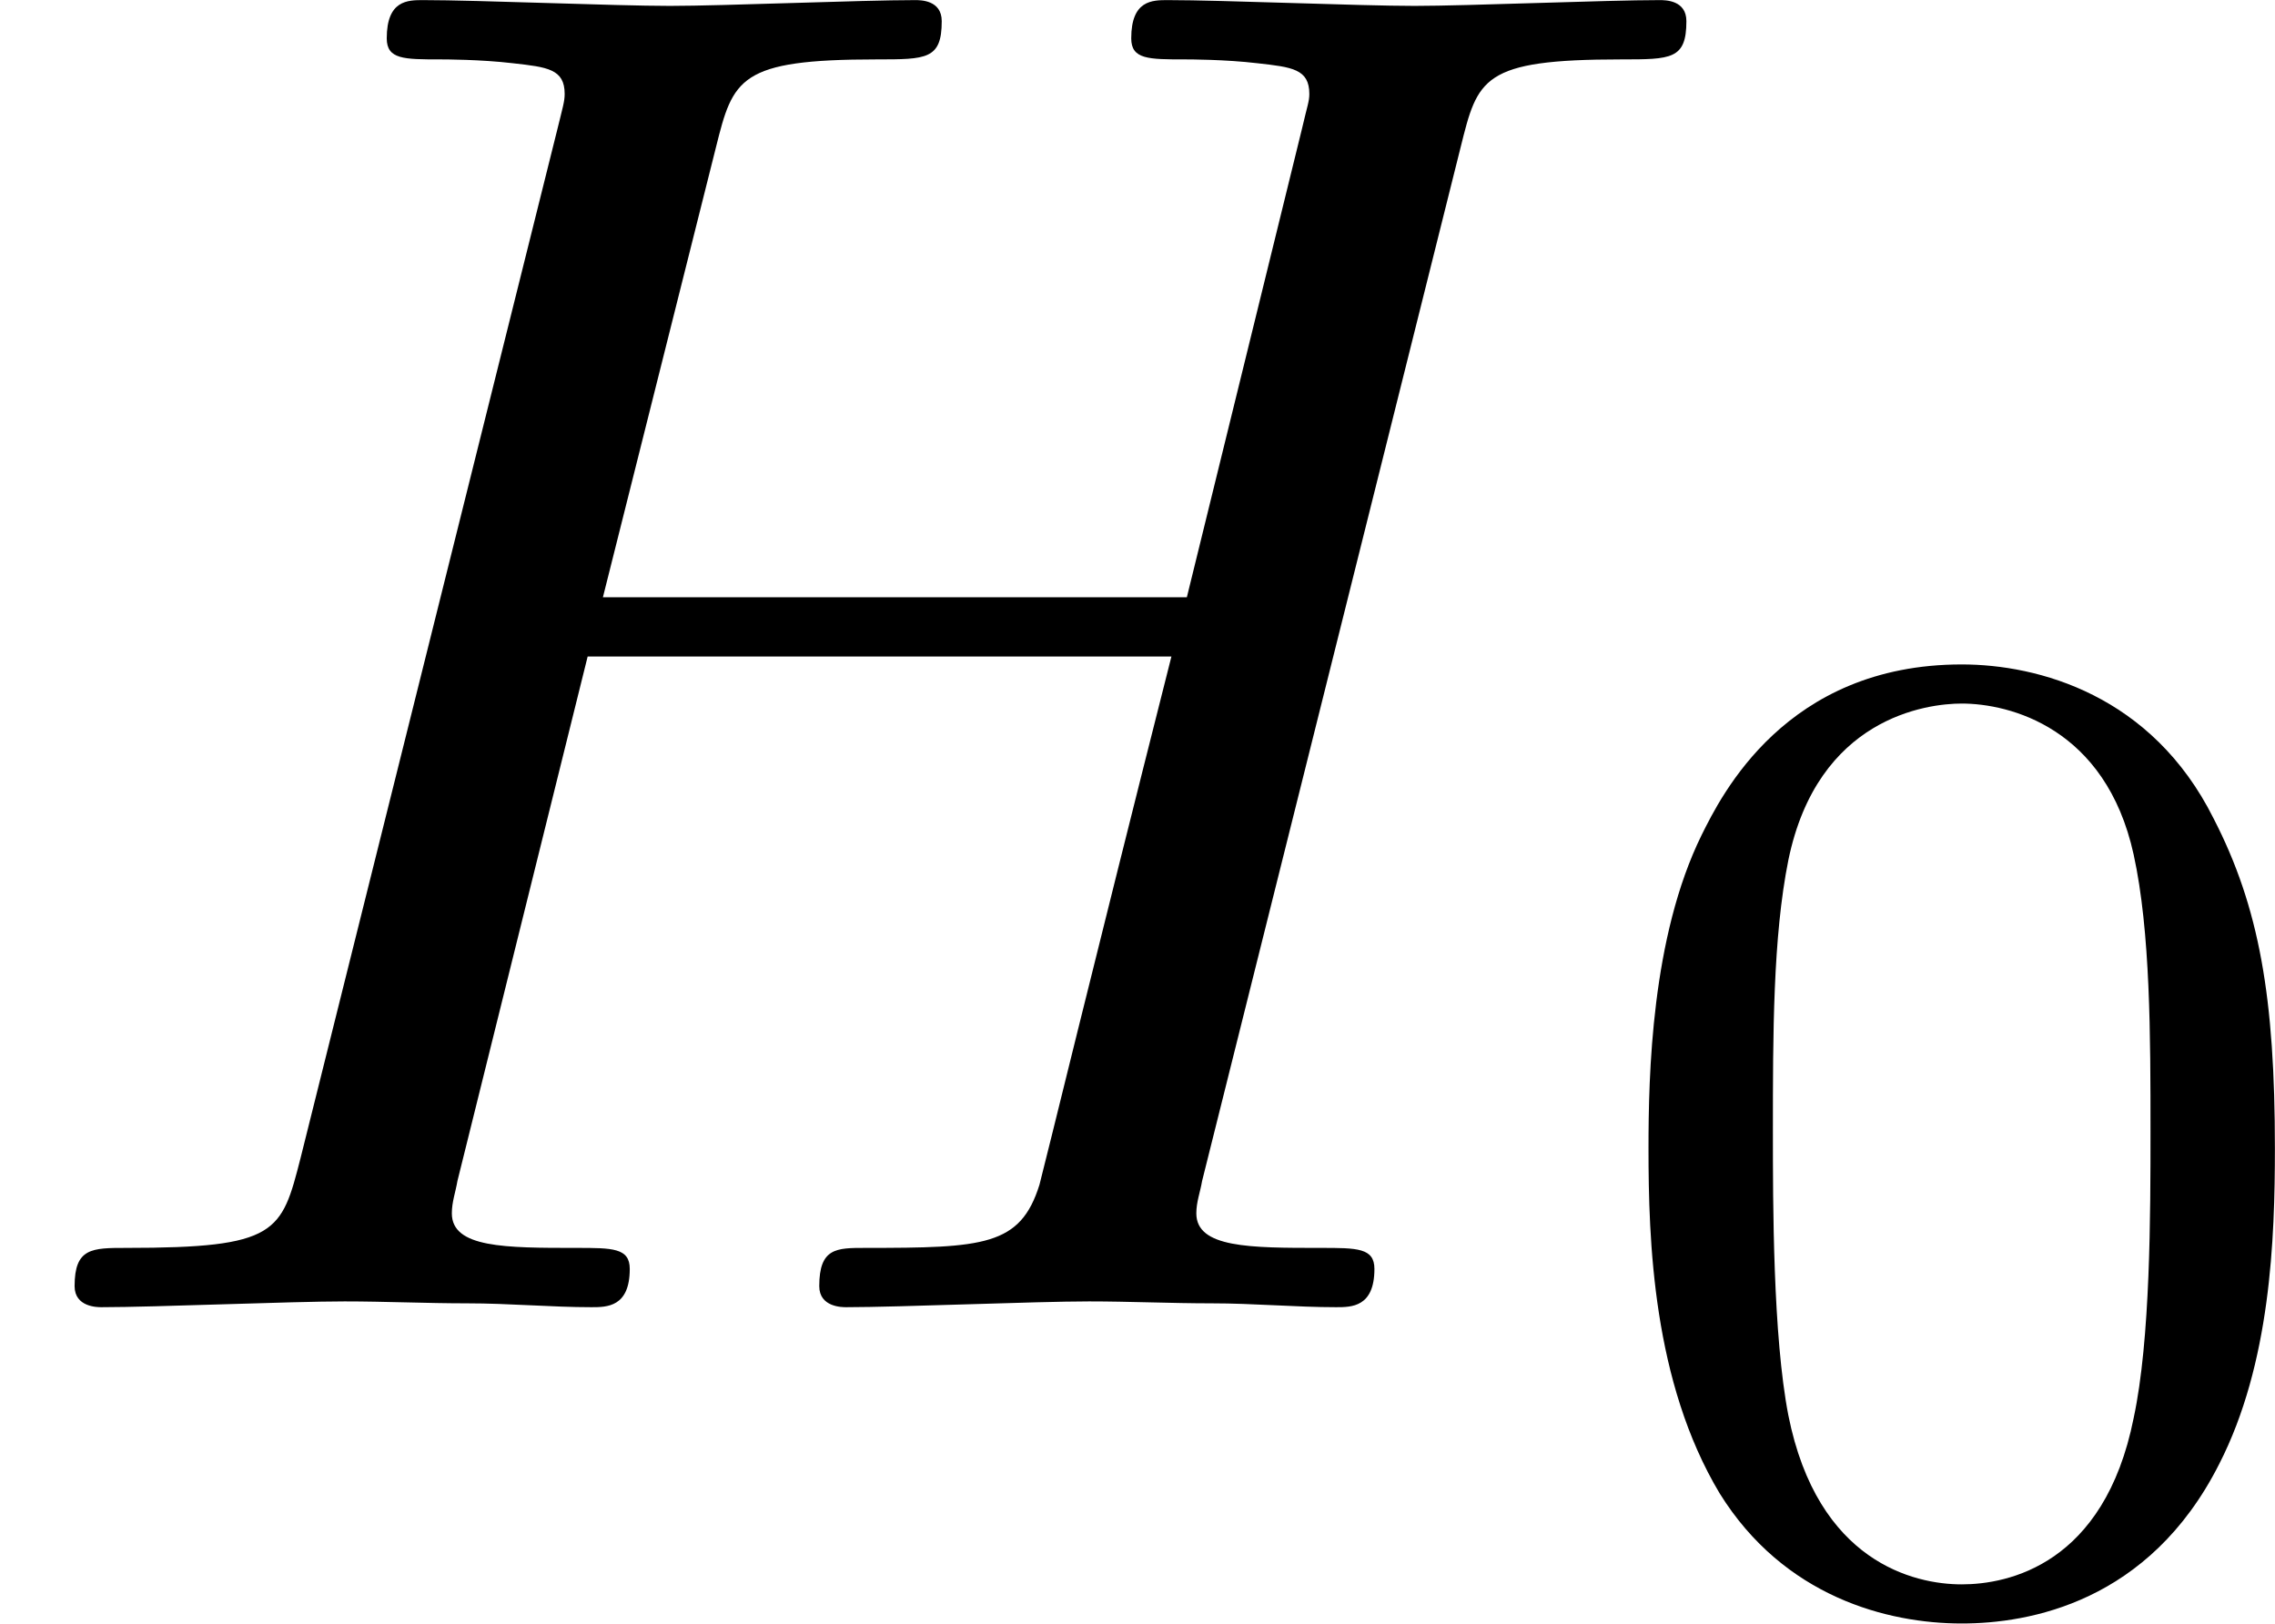
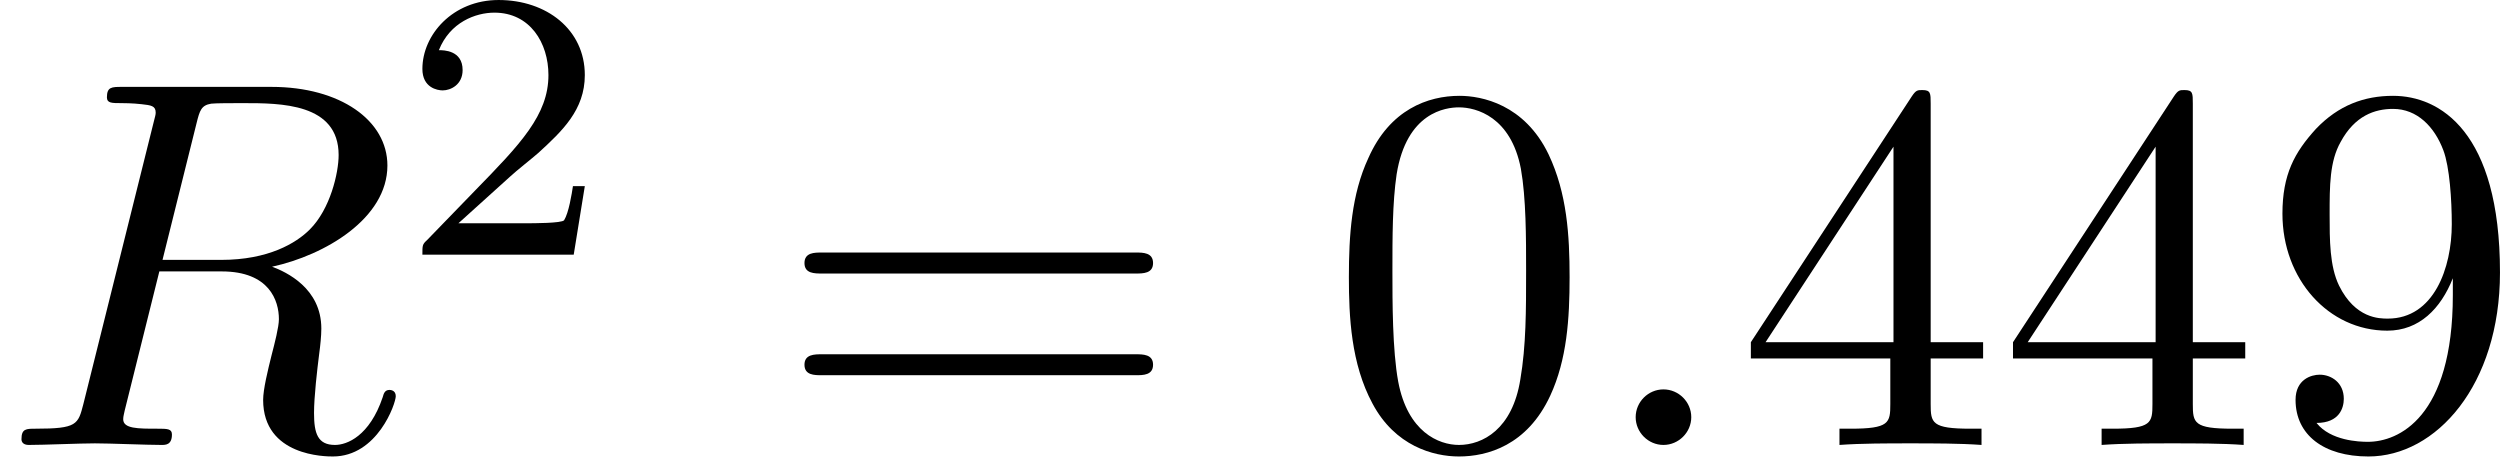
- <svg xmlns="http://www.w3.org/2000/svg" xmlns:xlink="http://www.w3.org/1999/xlink" version="1.1" width="18.152pt" height="12.956pt" viewBox="49.606 308.968 18.152 12.956">
+ <svg xmlns="http://www.w3.org/2000/svg" xmlns:xlink="http://www.w3.org/1999/xlink" version="1.1" width="72.834pt" height="13.299pt" viewBox="33.26 257.975 72.834 13.299">
  <defs>
-     <path id="g24-48" d="M3.897-2.542C3.897-3.395 3.81-3.913 3.547-4.423C3.196-5.125 2.55-5.3 2.112-5.3C1.108-5.3 .741-4.551 .63-4.328C.343-3.746 .327-2.957 .327-2.542C.327-2.016 .351-1.211 .733-.574C1.1 .016 1.69 .167 2.112 .167C2.495 .167 3.18 .048 3.579-.741C3.873-1.315 3.897-2.024 3.897-2.542ZM2.112-.056C1.841-.056 1.291-.183 1.124-1.02C1.036-1.474 1.036-2.224 1.036-2.638C1.036-3.188 1.036-3.746 1.124-4.184C1.291-4.997 1.913-5.077 2.112-5.077C2.383-5.077 2.933-4.941 3.092-4.216C3.188-3.778 3.188-3.18 3.188-2.638C3.188-2.168 3.188-1.451 3.092-1.004C2.925-.167 2.375-.056 2.112-.056Z" />
-     <path id="g18-72" d="M8.324-6.611C8.422-7.004 8.444-7.113 9.24-7.113C9.524-7.113 9.611-7.113 9.611-7.331C9.611-7.451 9.491-7.451 9.458-7.451C9.153-7.451 8.367-7.418 8.062-7.418C7.745-7.418 6.971-7.451 6.655-7.451C6.567-7.451 6.447-7.451 6.447-7.233C6.447-7.113 6.545-7.113 6.753-7.113C6.775-7.113 6.982-7.113 7.167-7.091C7.364-7.069 7.462-7.058 7.462-6.916C7.462-6.873 7.451-6.851 7.418-6.709L6.764-4.047H3.436L4.08-6.611C4.178-7.004 4.211-7.113 4.996-7.113C5.28-7.113 5.367-7.113 5.367-7.331C5.367-7.451 5.247-7.451 5.215-7.451C4.909-7.451 4.124-7.418 3.818-7.418C3.502-7.418 2.727-7.451 2.411-7.451C2.324-7.451 2.204-7.451 2.204-7.233C2.204-7.113 2.302-7.113 2.509-7.113C2.531-7.113 2.738-7.113 2.924-7.091C3.12-7.069 3.218-7.058 3.218-6.916C3.218-6.873 3.207-6.84 3.175-6.709L1.713-.851C1.604-.425 1.582-.338 .72-.338C.524-.338 .425-.338 .425-.12C.425 0 .556 0 .578 0C.884 0 1.658-.033 1.964-.033C2.193-.033 2.433-.022 2.662-.022C2.902-.022 3.142 0 3.371 0C3.458 0 3.589 0 3.589-.218C3.589-.338 3.491-.338 3.284-.338C2.88-.338 2.575-.338 2.575-.535C2.575-.6 2.596-.655 2.607-.72L3.349-3.709H6.676C6.218-1.898 5.967-.862 5.924-.698C5.815-.349 5.607-.338 4.931-.338C4.767-.338 4.669-.338 4.669-.12C4.669 0 4.8 0 4.822 0C5.127 0 5.902-.033 6.207-.033C6.436-.033 6.676-.022 6.905-.022C7.145-.022 7.385 0 7.615 0C7.702 0 7.833 0 7.833-.218C7.833-.338 7.735-.338 7.527-.338C7.124-.338 6.818-.338 6.818-.535C6.818-.6 6.84-.655 6.851-.72L8.324-6.611Z" />
+     <path id="g27-48" d="M5.018-3.491C5.018-4.364 4.964-5.236 4.582-6.044C4.08-7.091 3.185-7.265 2.727-7.265C2.073-7.265 1.276-6.982 .829-5.967C.48-5.215 .425-4.364 .425-3.491C.425-2.673 .469-1.691 .916-.862C1.385 .022 2.182 .24 2.716 .24C3.305 .24 4.135 .011 4.615-1.025C4.964-1.778 5.018-2.629 5.018-3.491ZM2.716 0C2.291 0 1.647-.273 1.451-1.32C1.331-1.975 1.331-2.978 1.331-3.622C1.331-4.32 1.331-5.04 1.418-5.629C1.625-6.927 2.444-7.025 2.716-7.025C3.076-7.025 3.796-6.829 4.004-5.749C4.113-5.138 4.113-4.309 4.113-3.622C4.113-2.804 4.113-2.062 3.993-1.364C3.829-.327 3.207 0 2.716 0Z" />
+     <path id="g27-52" d="M3.207-1.8V-.851C3.207-.458 3.185-.338 2.378-.338H2.149V0C2.596-.033 3.164-.033 3.622-.033S4.658-.033 5.105 0V-.338H4.876C4.069-.338 4.047-.458 4.047-.851V-1.8H5.138V-2.138H4.047V-7.102C4.047-7.32 4.047-7.385 3.873-7.385C3.775-7.385 3.742-7.385 3.655-7.255L.305-2.138V-1.8H3.207ZM3.273-2.138H.611L3.273-6.207V-2.138Z" />
+     <path id="g27-57" d="M4.004-3.469V-3.12C4.004-.567 2.869-.065 2.236-.065C2.051-.065 1.462-.087 1.167-.458C1.647-.458 1.735-.775 1.735-.96C1.735-1.298 1.473-1.462 1.233-1.462C1.058-1.462 .731-1.364 .731-.938C.731-.207 1.32 .24 2.247 .24C3.655 .24 4.985-1.244 4.985-3.589C4.985-6.524 3.731-7.265 2.76-7.265C2.16-7.265 1.625-7.069 1.156-6.578C.709-6.087 .458-5.629 .458-4.811C.458-3.447 1.418-2.378 2.64-2.378C3.305-2.378 3.753-2.836 4.004-3.469ZM2.651-2.629C2.476-2.629 1.975-2.629 1.636-3.316C1.44-3.72 1.44-4.265 1.44-4.8C1.44-5.389 1.44-5.902 1.669-6.305C1.964-6.851 2.378-6.993 2.76-6.993C3.262-6.993 3.622-6.622 3.807-6.131C3.938-5.782 3.982-5.095 3.982-4.593C3.982-3.687 3.611-2.629 2.651-2.629Z" />
+     <path id="g27-61" d="M7.495-3.567C7.658-3.567 7.865-3.567 7.865-3.785S7.658-4.004 7.505-4.004H.971C.818-4.004 .611-4.004 .611-3.785S.818-3.567 .982-3.567H7.495ZM7.505-1.451C7.658-1.451 7.865-1.451 7.865-1.669S7.658-1.887 7.495-1.887H.982C.818-1.887 .611-1.887 .611-1.669S.818-1.451 .971-1.451H7.505Z" />
+     <path id="g24-50" d="M2.248-1.626C2.375-1.745 2.71-2.008 2.837-2.12C3.332-2.574 3.802-3.013 3.802-3.738C3.802-4.686 3.005-5.3 2.008-5.3C1.052-5.3 .422-4.575 .422-3.866C.422-3.475 .733-3.419 .845-3.419C1.012-3.419 1.259-3.539 1.259-3.842C1.259-4.256 .861-4.256 .765-4.256C.996-4.838 1.53-5.037 1.921-5.037C2.662-5.037 3.045-4.407 3.045-3.738C3.045-2.909 2.463-2.303 1.522-1.339L.518-.303C.422-.215 .422-.199 .422 0H3.571L3.802-1.427H3.555C3.531-1.267 3.467-.869 3.371-.717C3.324-.654 2.718-.654 2.59-.654H1.172L2.248-1.626Z" />
+     <path id="g18-58" d="M2.095-.578C2.095-.895 1.833-1.156 1.516-1.156S.938-.895 .938-.578S1.2 0 1.516 0S2.095-.262 2.095-.578Z" />
+     <path id="g18-82" d="M4.091-6.698C4.156-6.96 4.189-7.069 4.396-7.102C4.495-7.113 4.844-7.113 5.062-7.113C5.836-7.113 7.047-7.113 7.047-6.033C7.047-5.662 6.873-4.909 6.447-4.484C6.164-4.2 5.585-3.851 4.604-3.851H3.382L4.091-6.698ZM5.662-3.709C6.764-3.949 8.062-4.713 8.062-5.815C8.062-6.753 7.08-7.451 5.651-7.451H2.542C2.324-7.451 2.225-7.451 2.225-7.233C2.225-7.113 2.324-7.113 2.531-7.113C2.553-7.113 2.76-7.113 2.945-7.091C3.142-7.069 3.24-7.058 3.24-6.916C3.24-6.873 3.229-6.84 3.196-6.709L1.735-.851C1.625-.425 1.604-.338 .742-.338C.545-.338 .447-.338 .447-.12C.447 0 .578 0 .6 0C.905 0 1.669-.033 1.975-.033S3.055 0 3.36 0C3.447 0 3.578 0 3.578-.218C3.578-.338 3.48-.338 3.273-.338C2.869-.338 2.564-.338 2.564-.535C2.564-.6 2.585-.655 2.596-.72L3.316-3.611H4.615C5.607-3.611 5.804-3 5.804-2.618C5.804-2.455 5.716-2.116 5.651-1.865C5.575-1.56 5.476-1.156 5.476-.938C5.476 .24 6.785 .24 6.927 .24C7.855 .24 8.236-.862 8.236-1.015C8.236-1.145 8.116-1.145 8.105-1.145C8.007-1.145 7.985-1.069 7.964-.993C7.691-.185 7.222 0 6.971 0C6.611 0 6.535-.24 6.535-.665C6.535-1.004 6.6-1.56 6.644-1.909C6.665-2.062 6.687-2.269 6.687-2.422C6.687-3.262 5.956-3.6 5.662-3.709Z" />
  </defs>
  <g id="page1" transform="matrix(1.4 0 0 1.4 0 0)">
-     <use x="35.433" y="228.143" xlink:href="#g18-72" />
-     <use x="44.501" y="229.779" xlink:href="#g24-48" />
+     <use x="23.757" y="193.527" xlink:href="#g18-82" />
+     <use x="32.125" y="189.568" xlink:href="#g24-50" />
+     <use x="39.887" y="193.527" xlink:href="#g27-61" />
+     <use x="51.402" y="193.527" xlink:href="#g27-48" />
+     <use x="56.857" y="193.527" xlink:href="#g18-58" />
+     <use x="59.887" y="193.527" xlink:href="#g27-52" />
+     <use x="65.342" y="193.527" xlink:href="#g27-52" />
+     <use x="70.796" y="193.527" xlink:href="#g27-57" />
  </g>
</svg>
